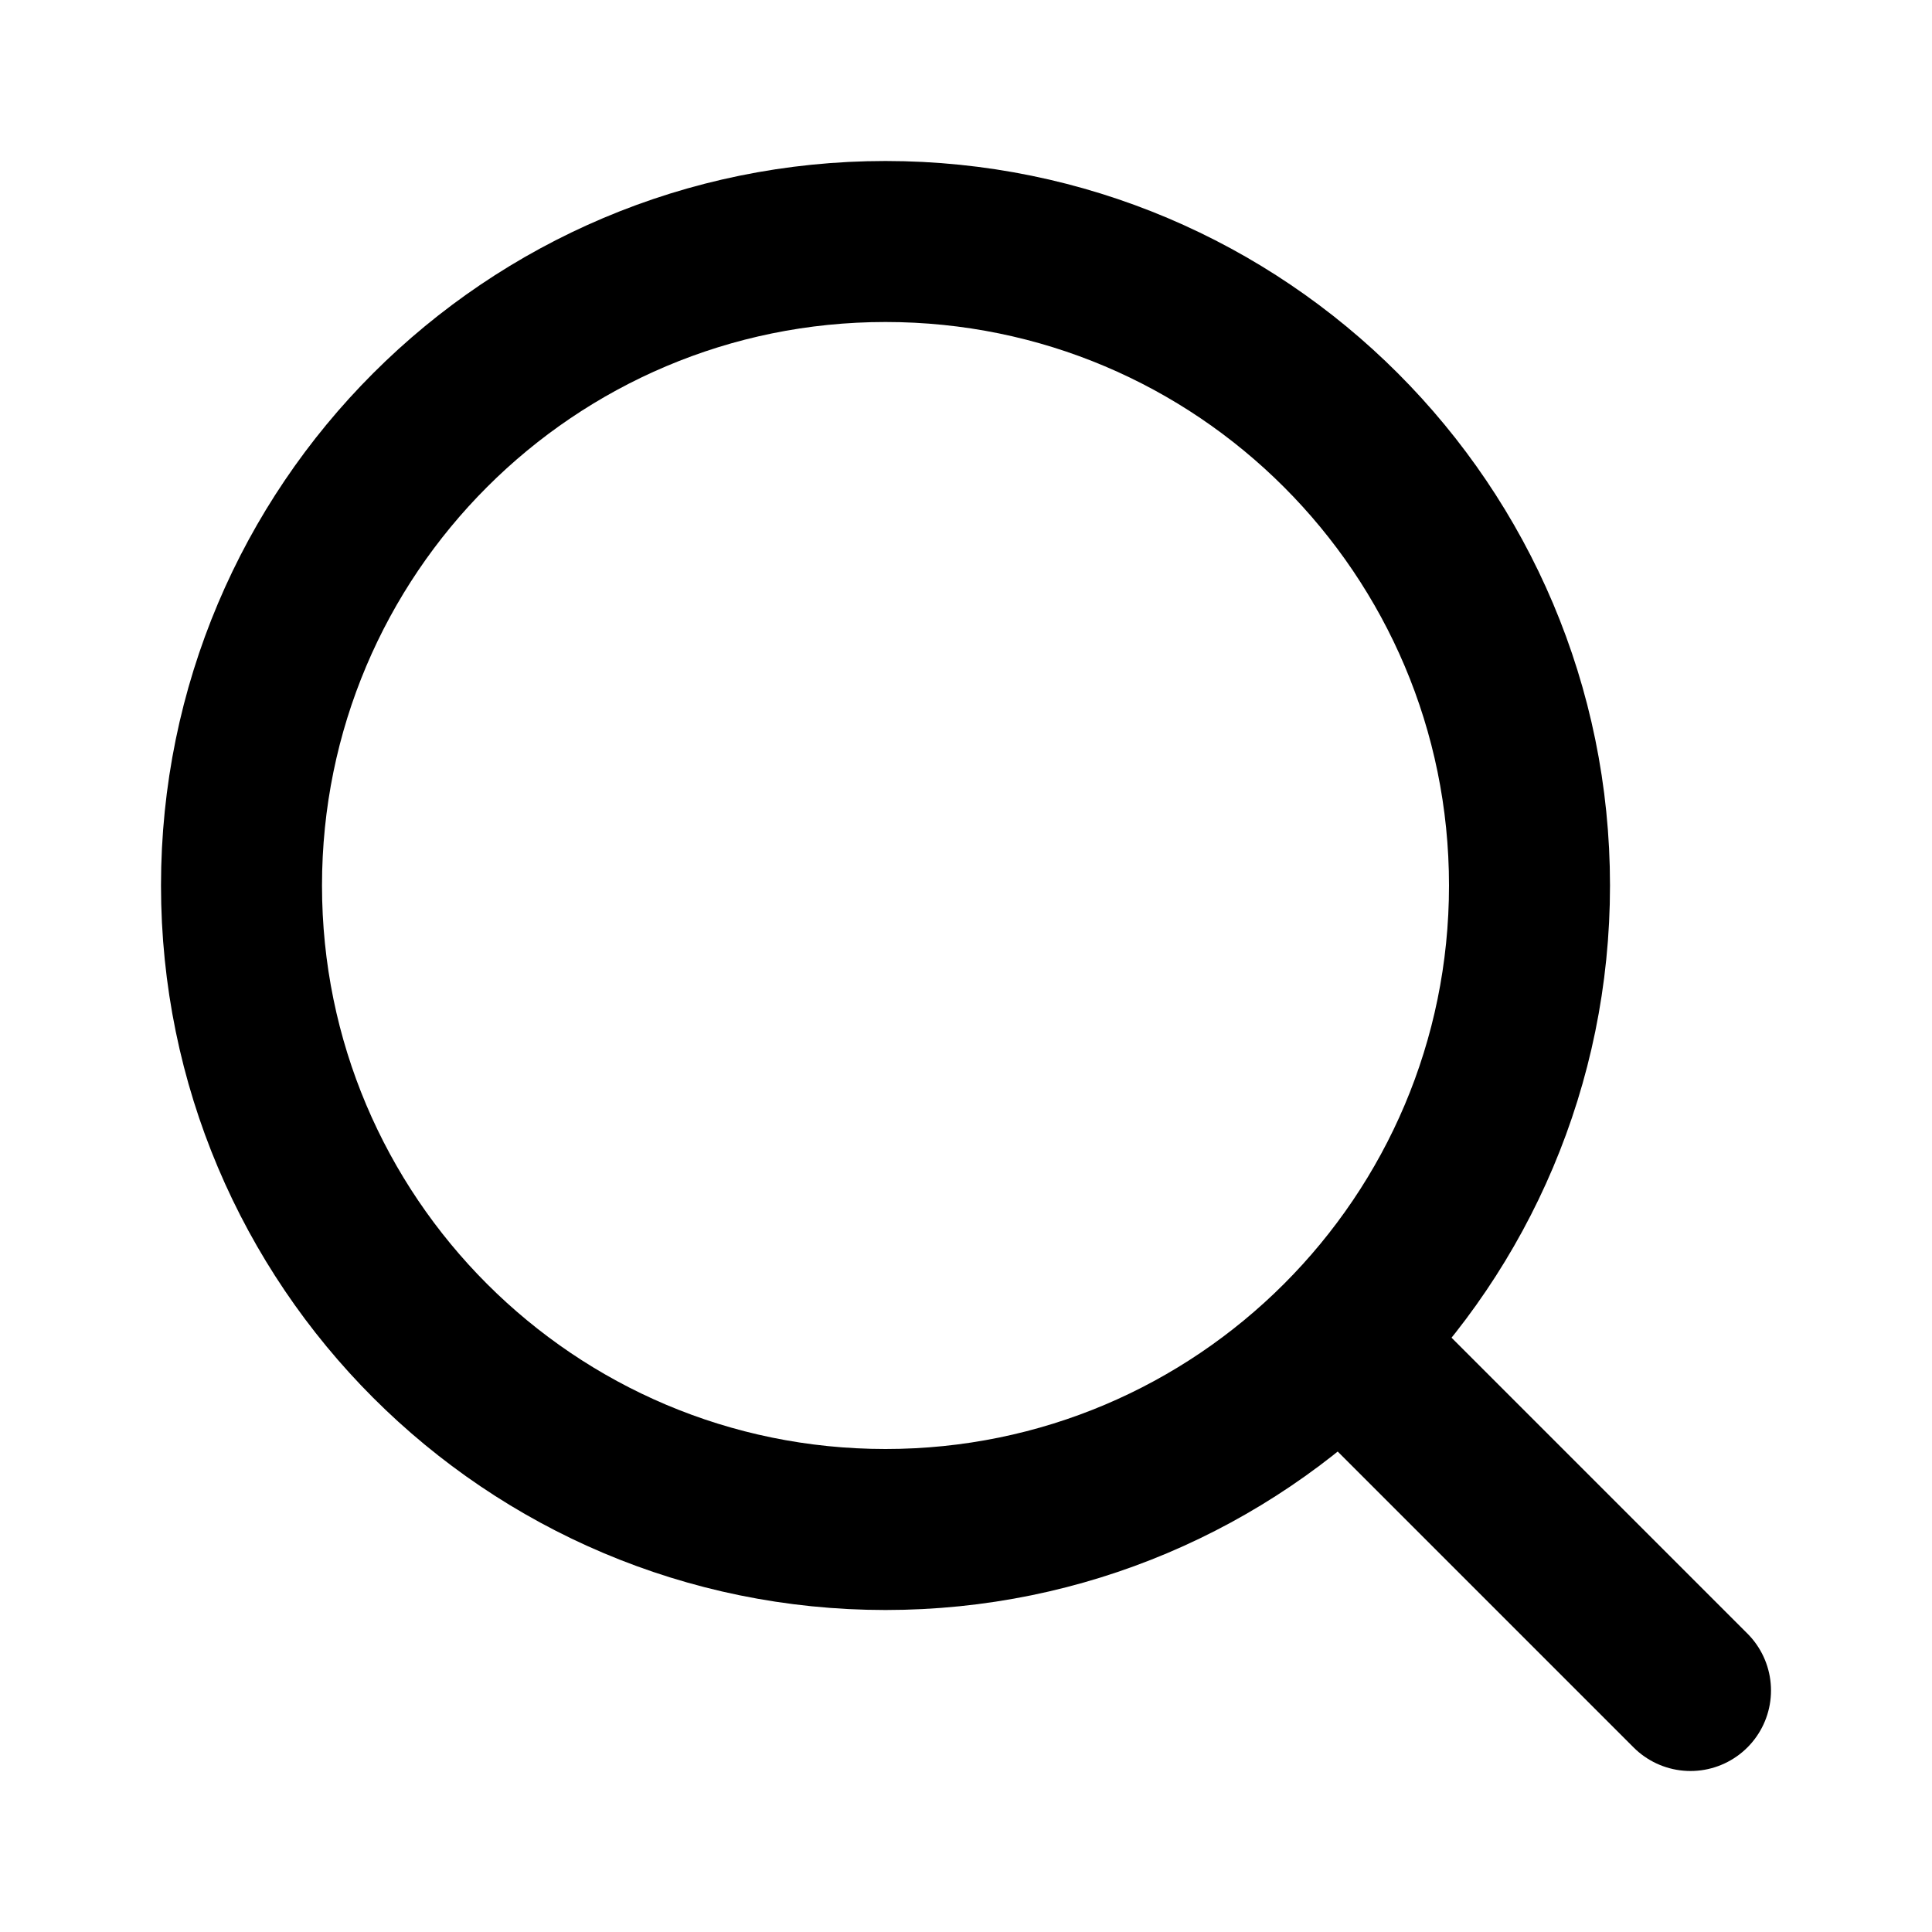
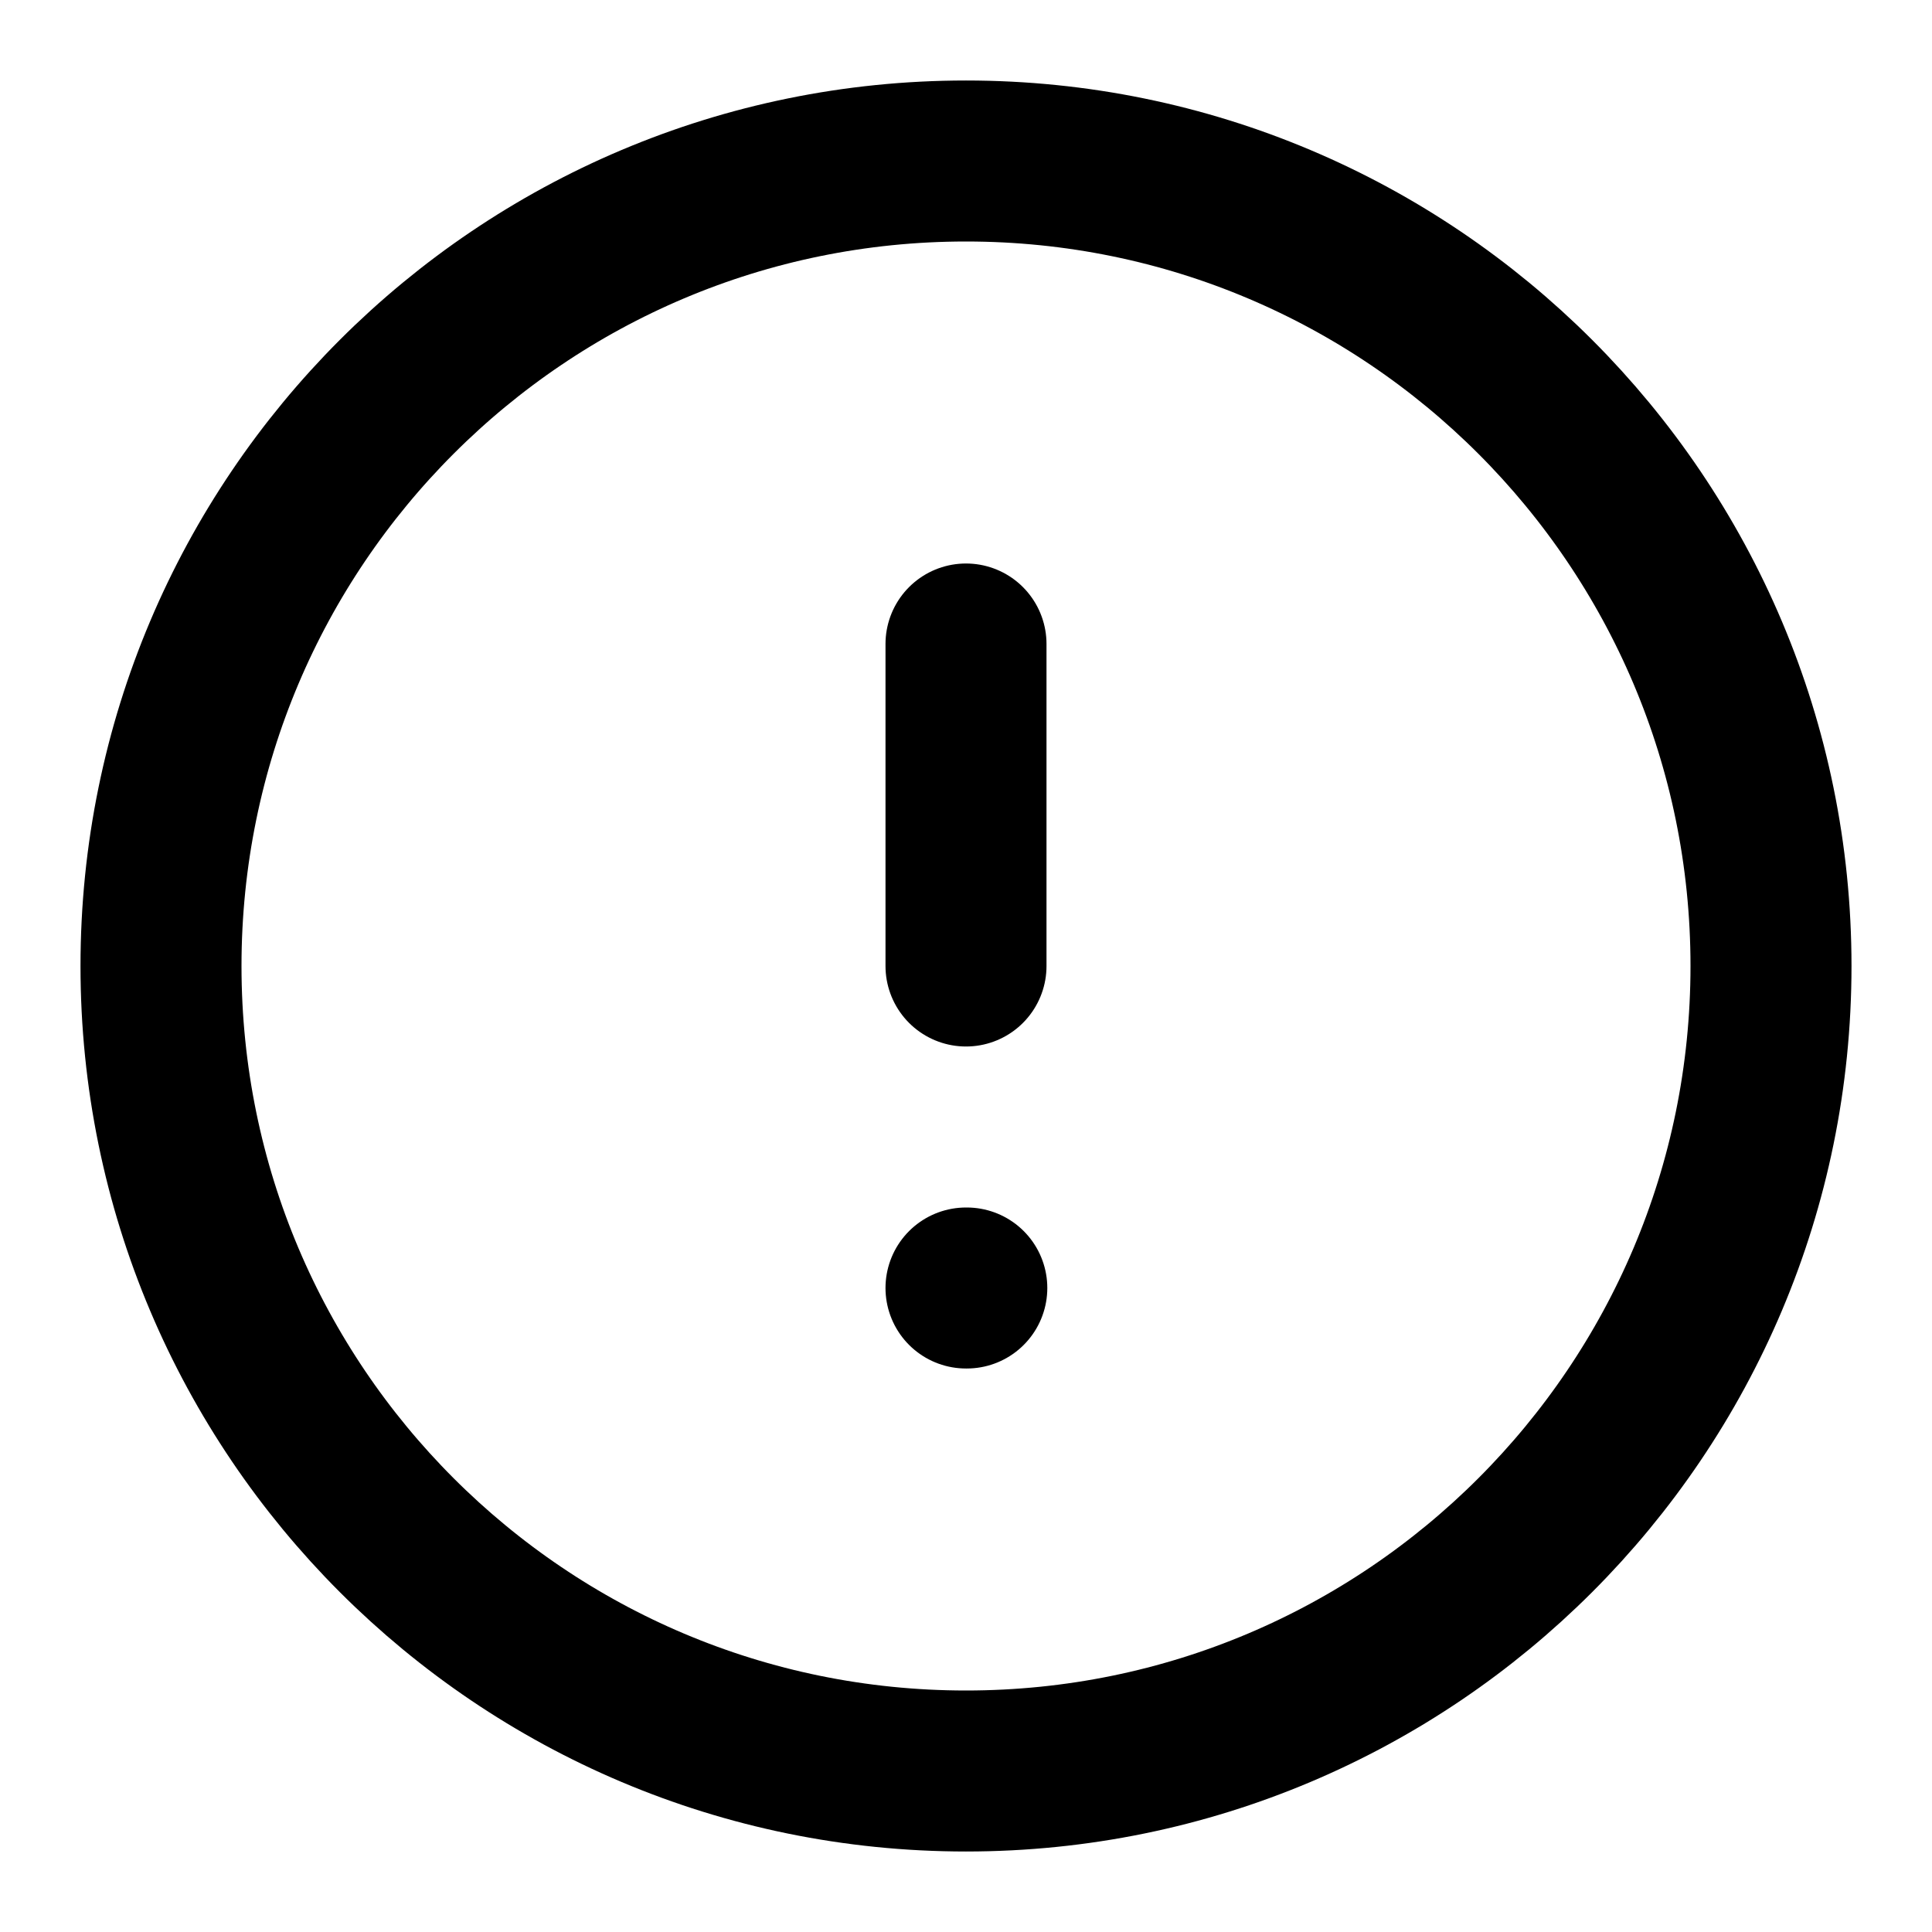
<svg xmlns="http://www.w3.org/2000/svg" width="24" height="24" viewBox="0 0 24 24" fill="none" stroke="currentColor" stroke-width="2" stroke-linecap="round" stroke-linejoin="round" class="w-6 h-6 text-cyan-500 group-hover:text-cyan-600 transition-colors">
-   <circle cx="11" cy="11" r="8" />
-   <path d="m21 21-4.3-4.3" />
+   <circle cx="12" cy="12" r="10" />
+   <line x1="12" y1="8" x2="12" y2="12" />
+   <line x1="12" y1="16" x2="12.01" y2="16" />
</svg>
